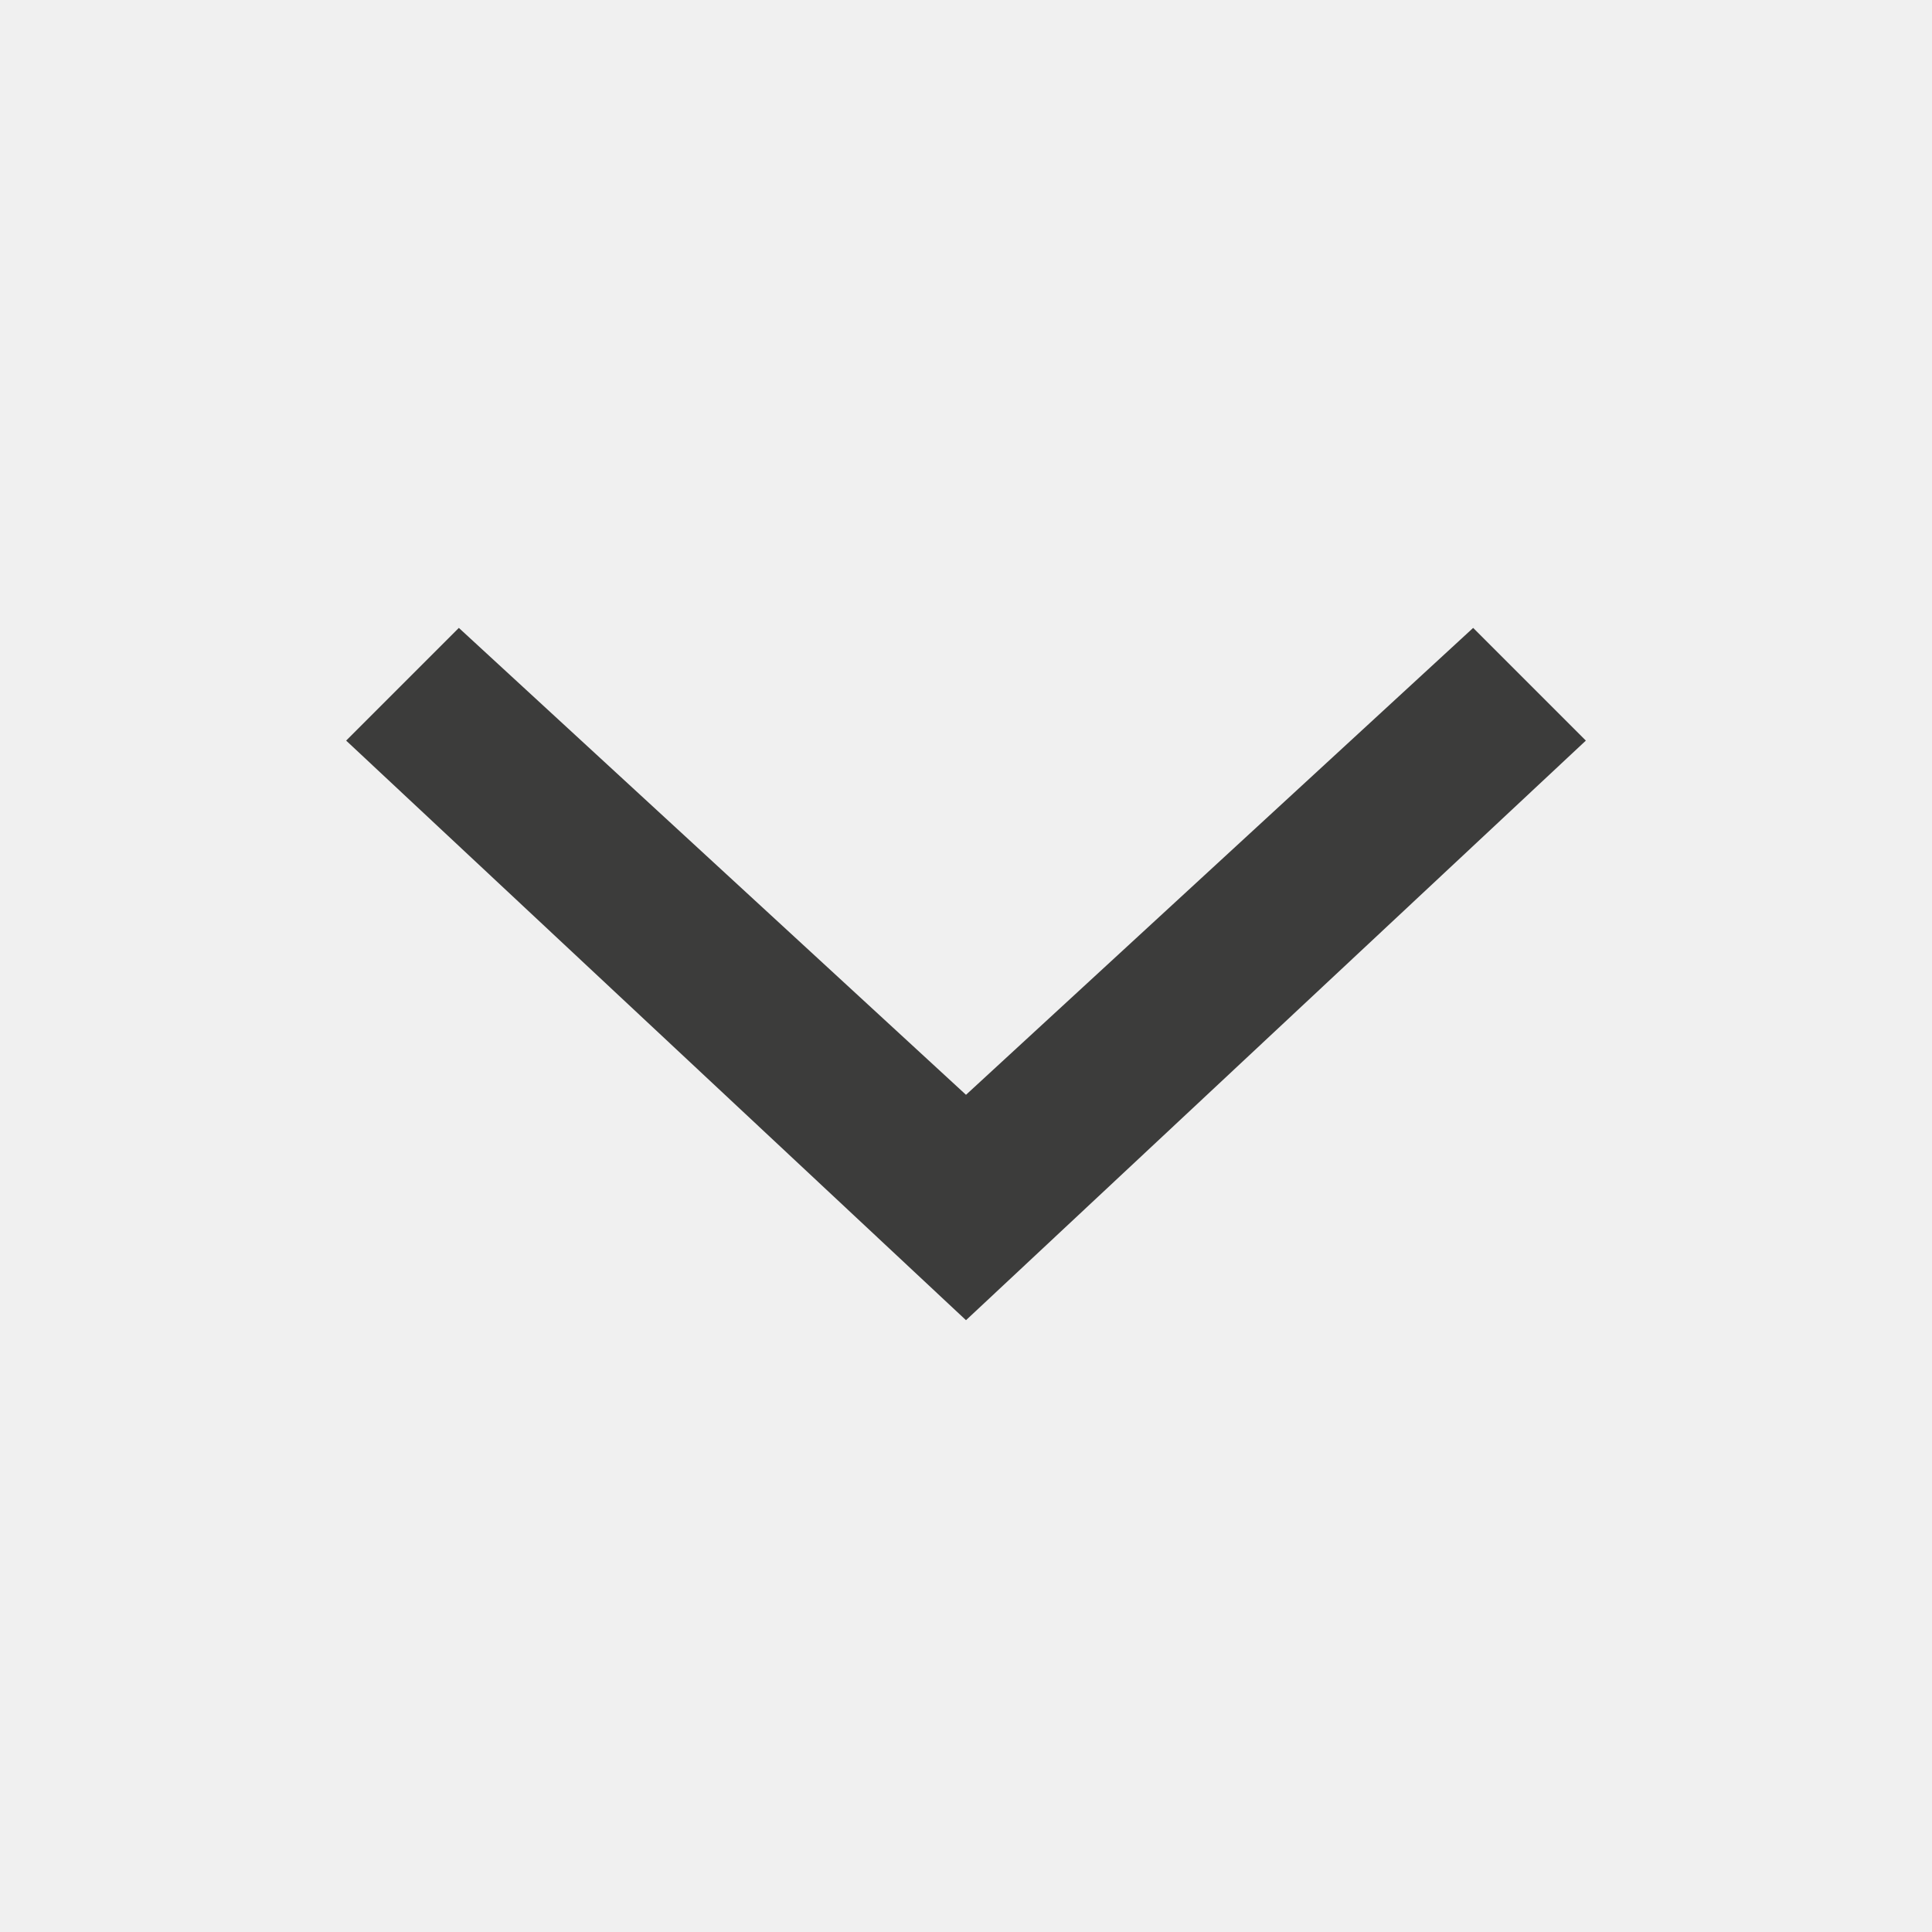
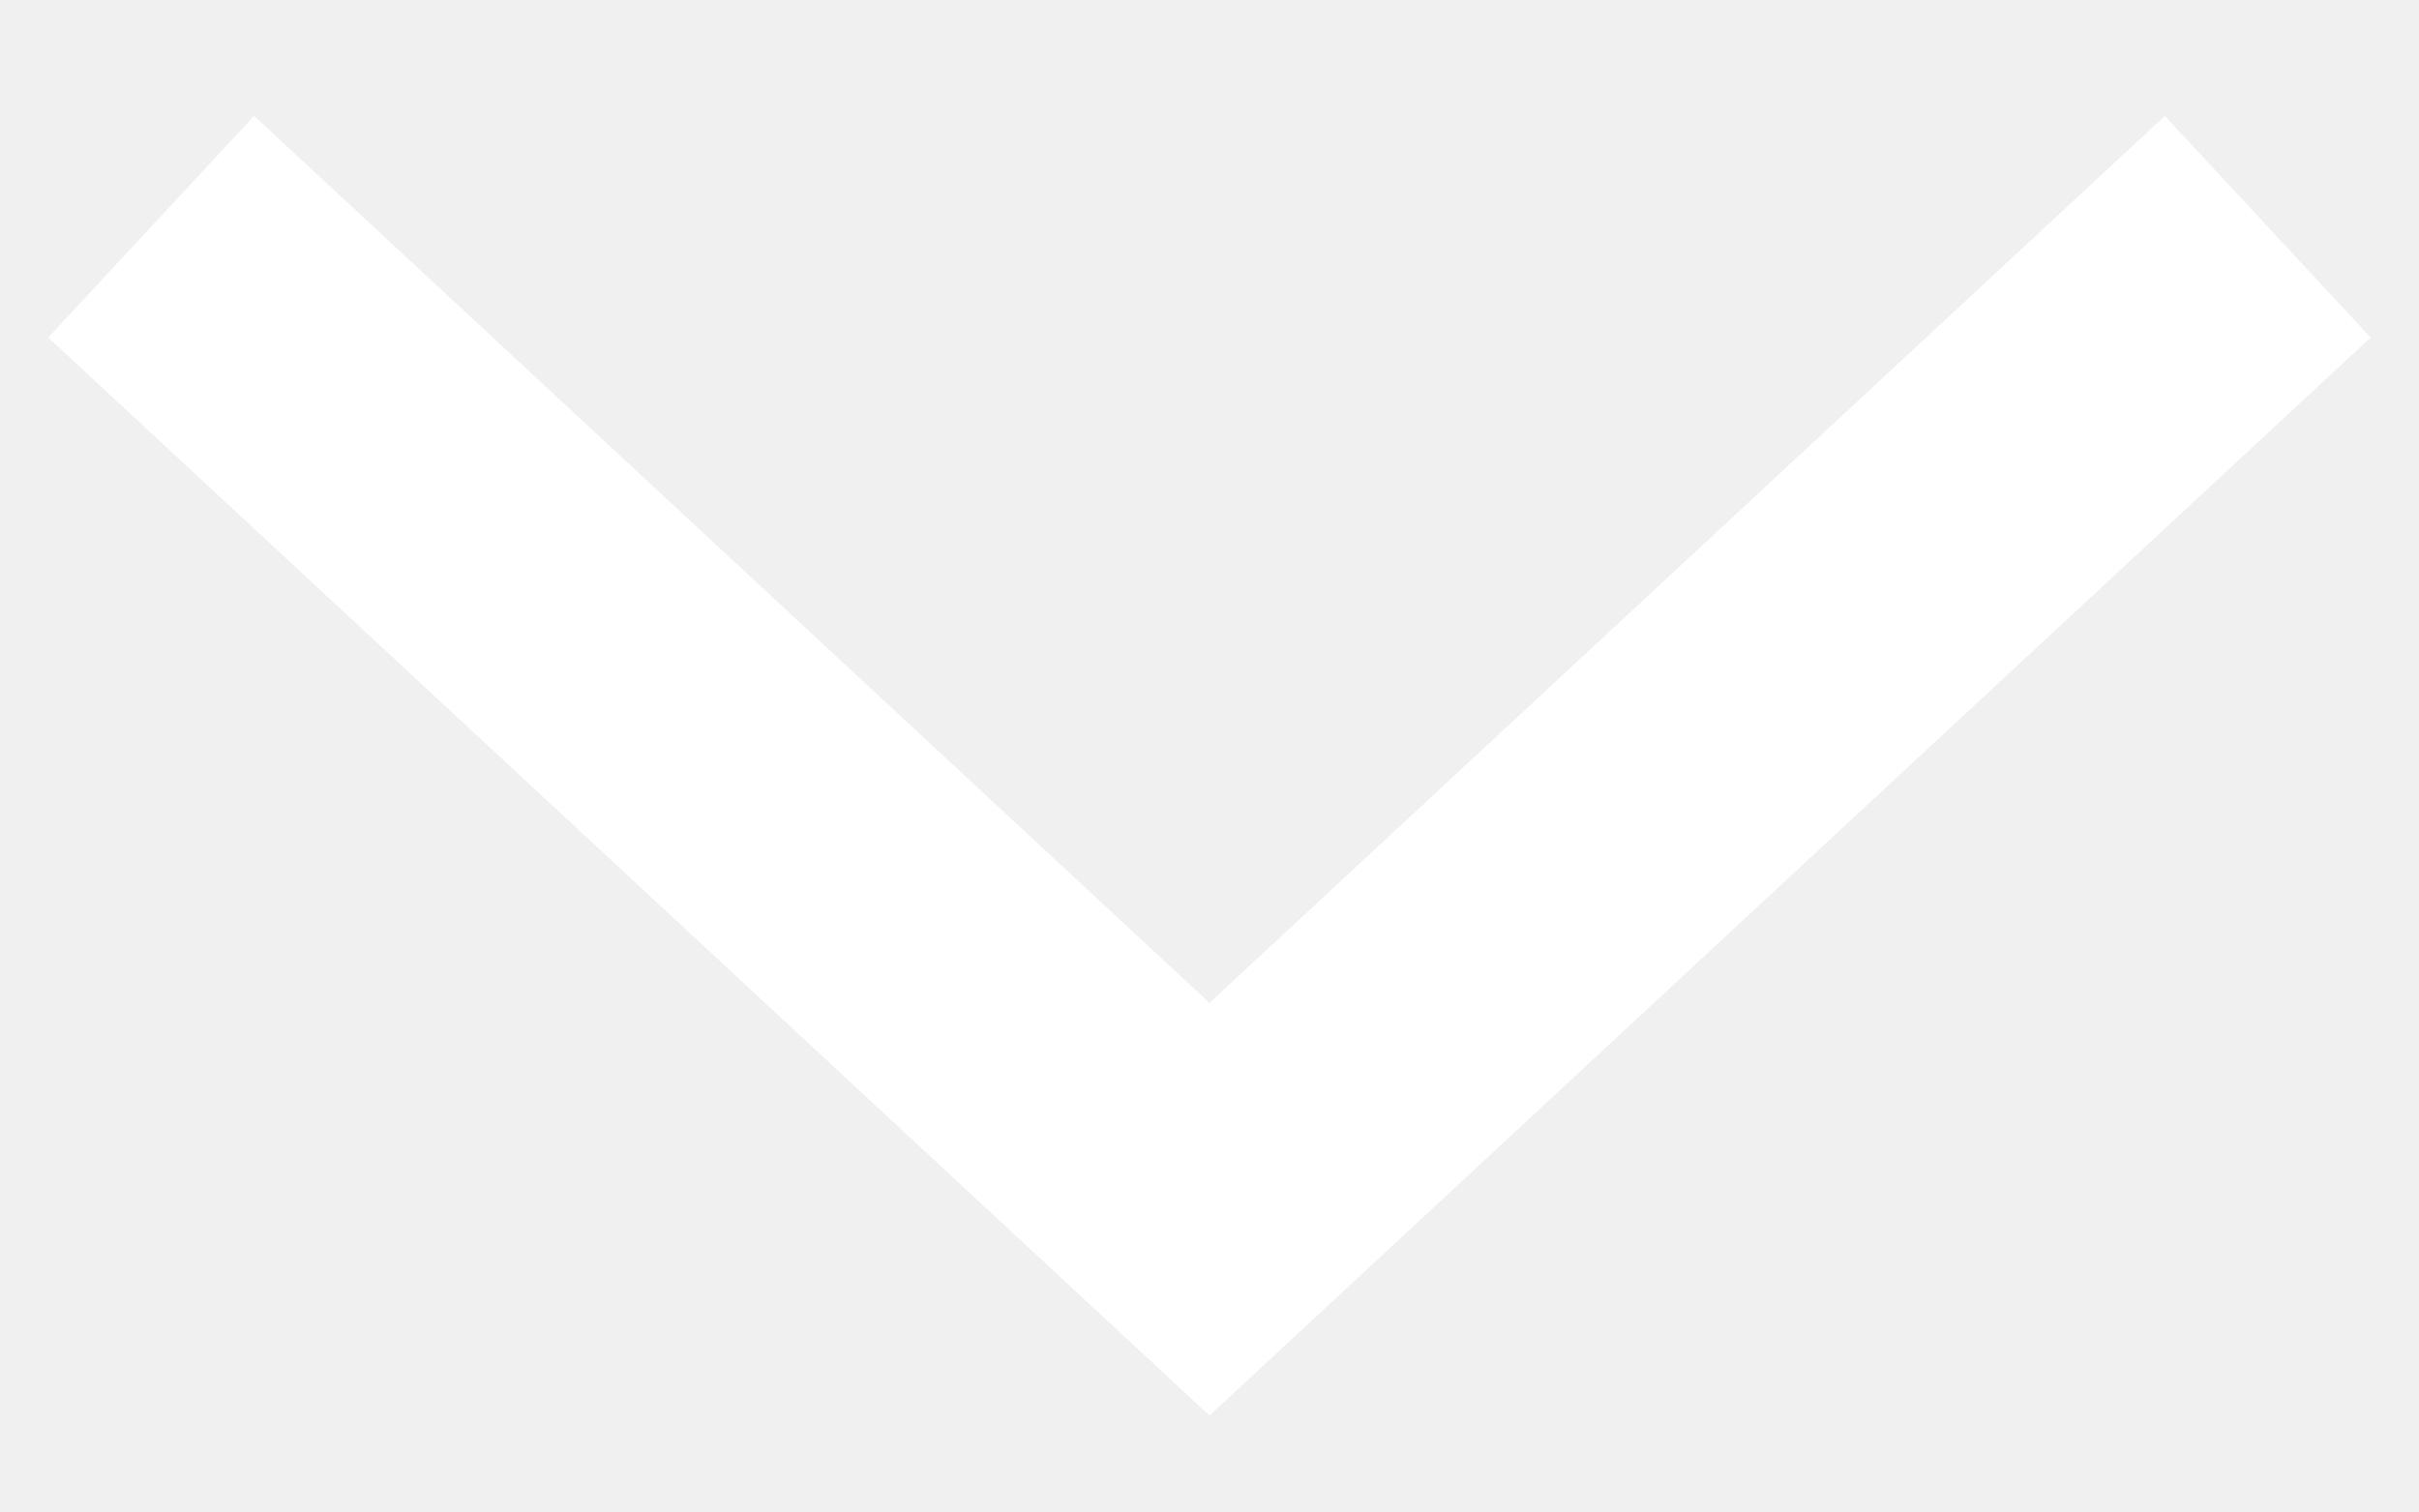
- <svg xmlns="http://www.w3.org/2000/svg" version="1.1" id="Layer_1" x="0px" y="0px" viewBox="0 0 24 24" style="enable-background:new 0 0 24 24;" xml:space="preserve">
-   <style type="text/css">
- 	.st0{fill-rule:evenodd;clip-rule:evenodd;fill:#3C3C3B;}
- 	.st1{fill:none;}
- </style>
-   <g id="Group_8822" transform="translate(4, 7)">
-     <polygon id="Path_18879" class="st0" points="8,9.4 0.3,2.2 1.7,0.8 8,6.6 14.3,0.8 15.7,2.2  " />
+ <svg xmlns="http://www.w3.org/2000/svg" width="16px" height="10px" viewBox="0 0 16 10" version="1.1">
+   <g id="Page-1" stroke="none" stroke-width="1" fill="none" fill-rule="evenodd">
+     <g id="ic-arrow-drop-down" transform="translate(-4, -7)">
+       <g id="Group_8822" transform="translate(4, 7)" fill="#FFFFFF">
+         <polygon id="Path_18879" points="8 9.365 0.319 2.233 1.681 0.767 8 6.635 14.319 0.767 15.68 2.233" />
+       </g>
+       <polygon id="Rectangle_4407" points="0 0 24 0 24 24 0 24" />
+     </g>
  </g>
-   <rect class="st1" width="24" height="24" />
</svg>
